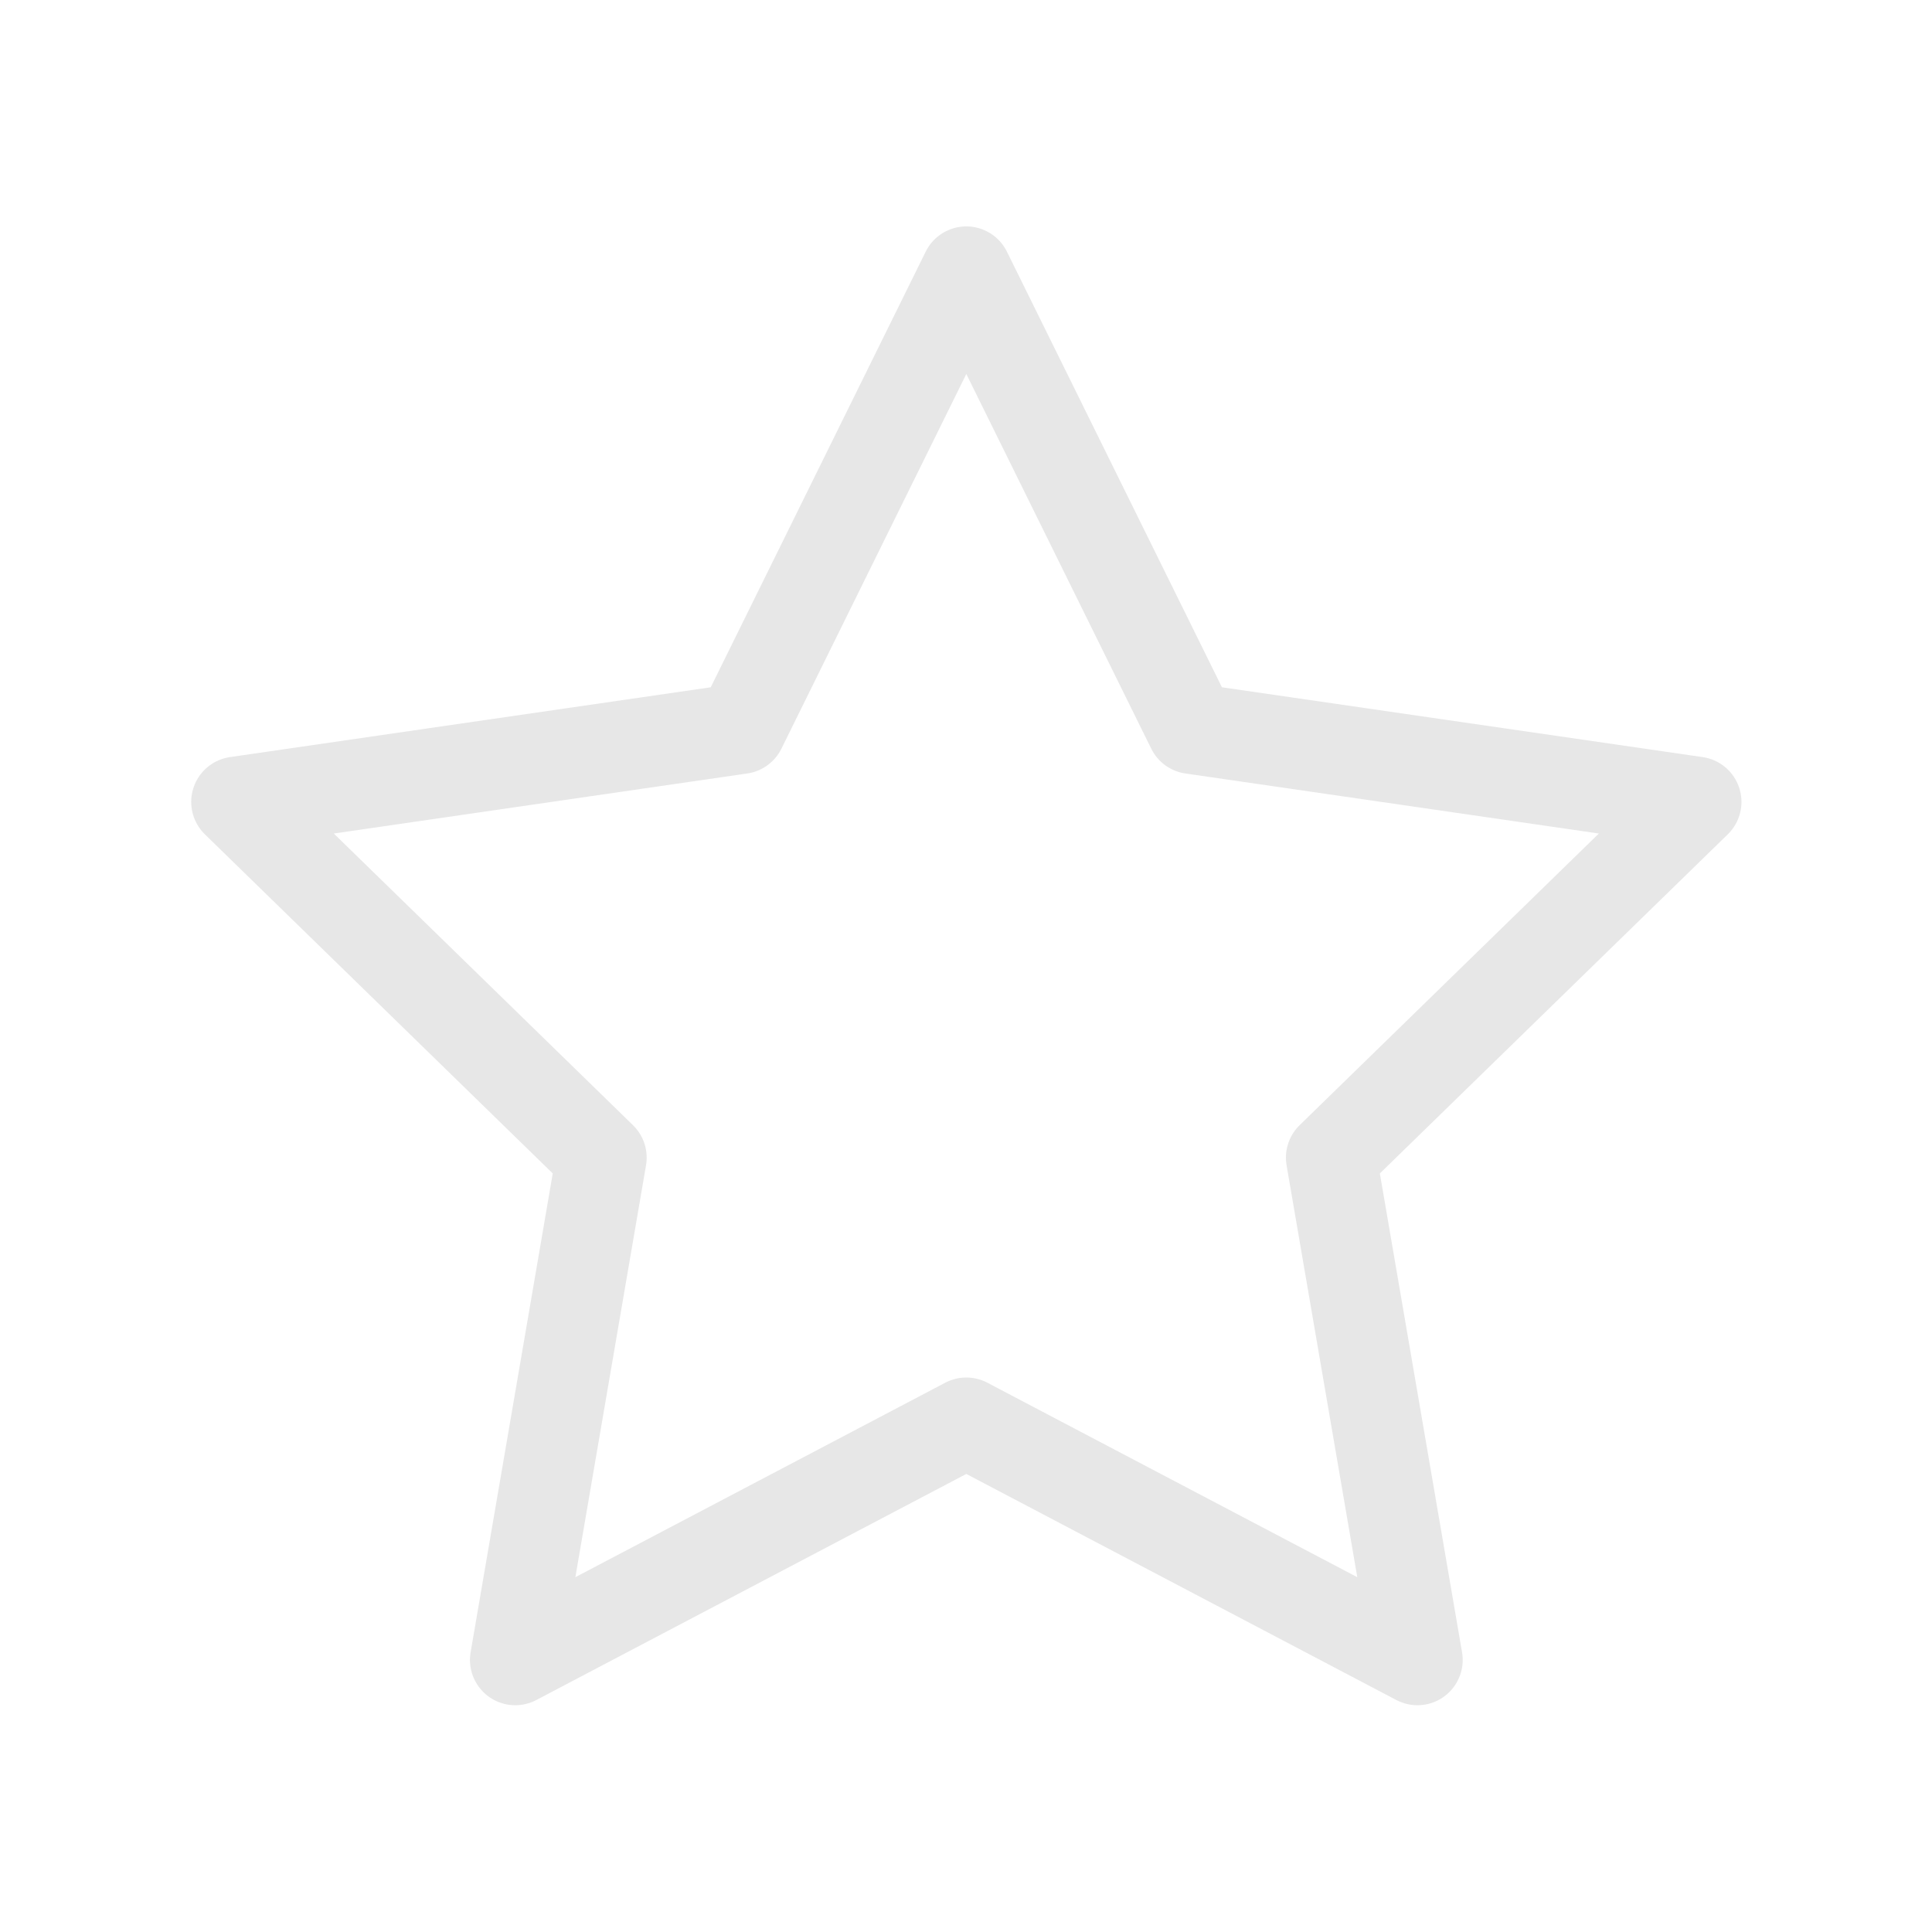
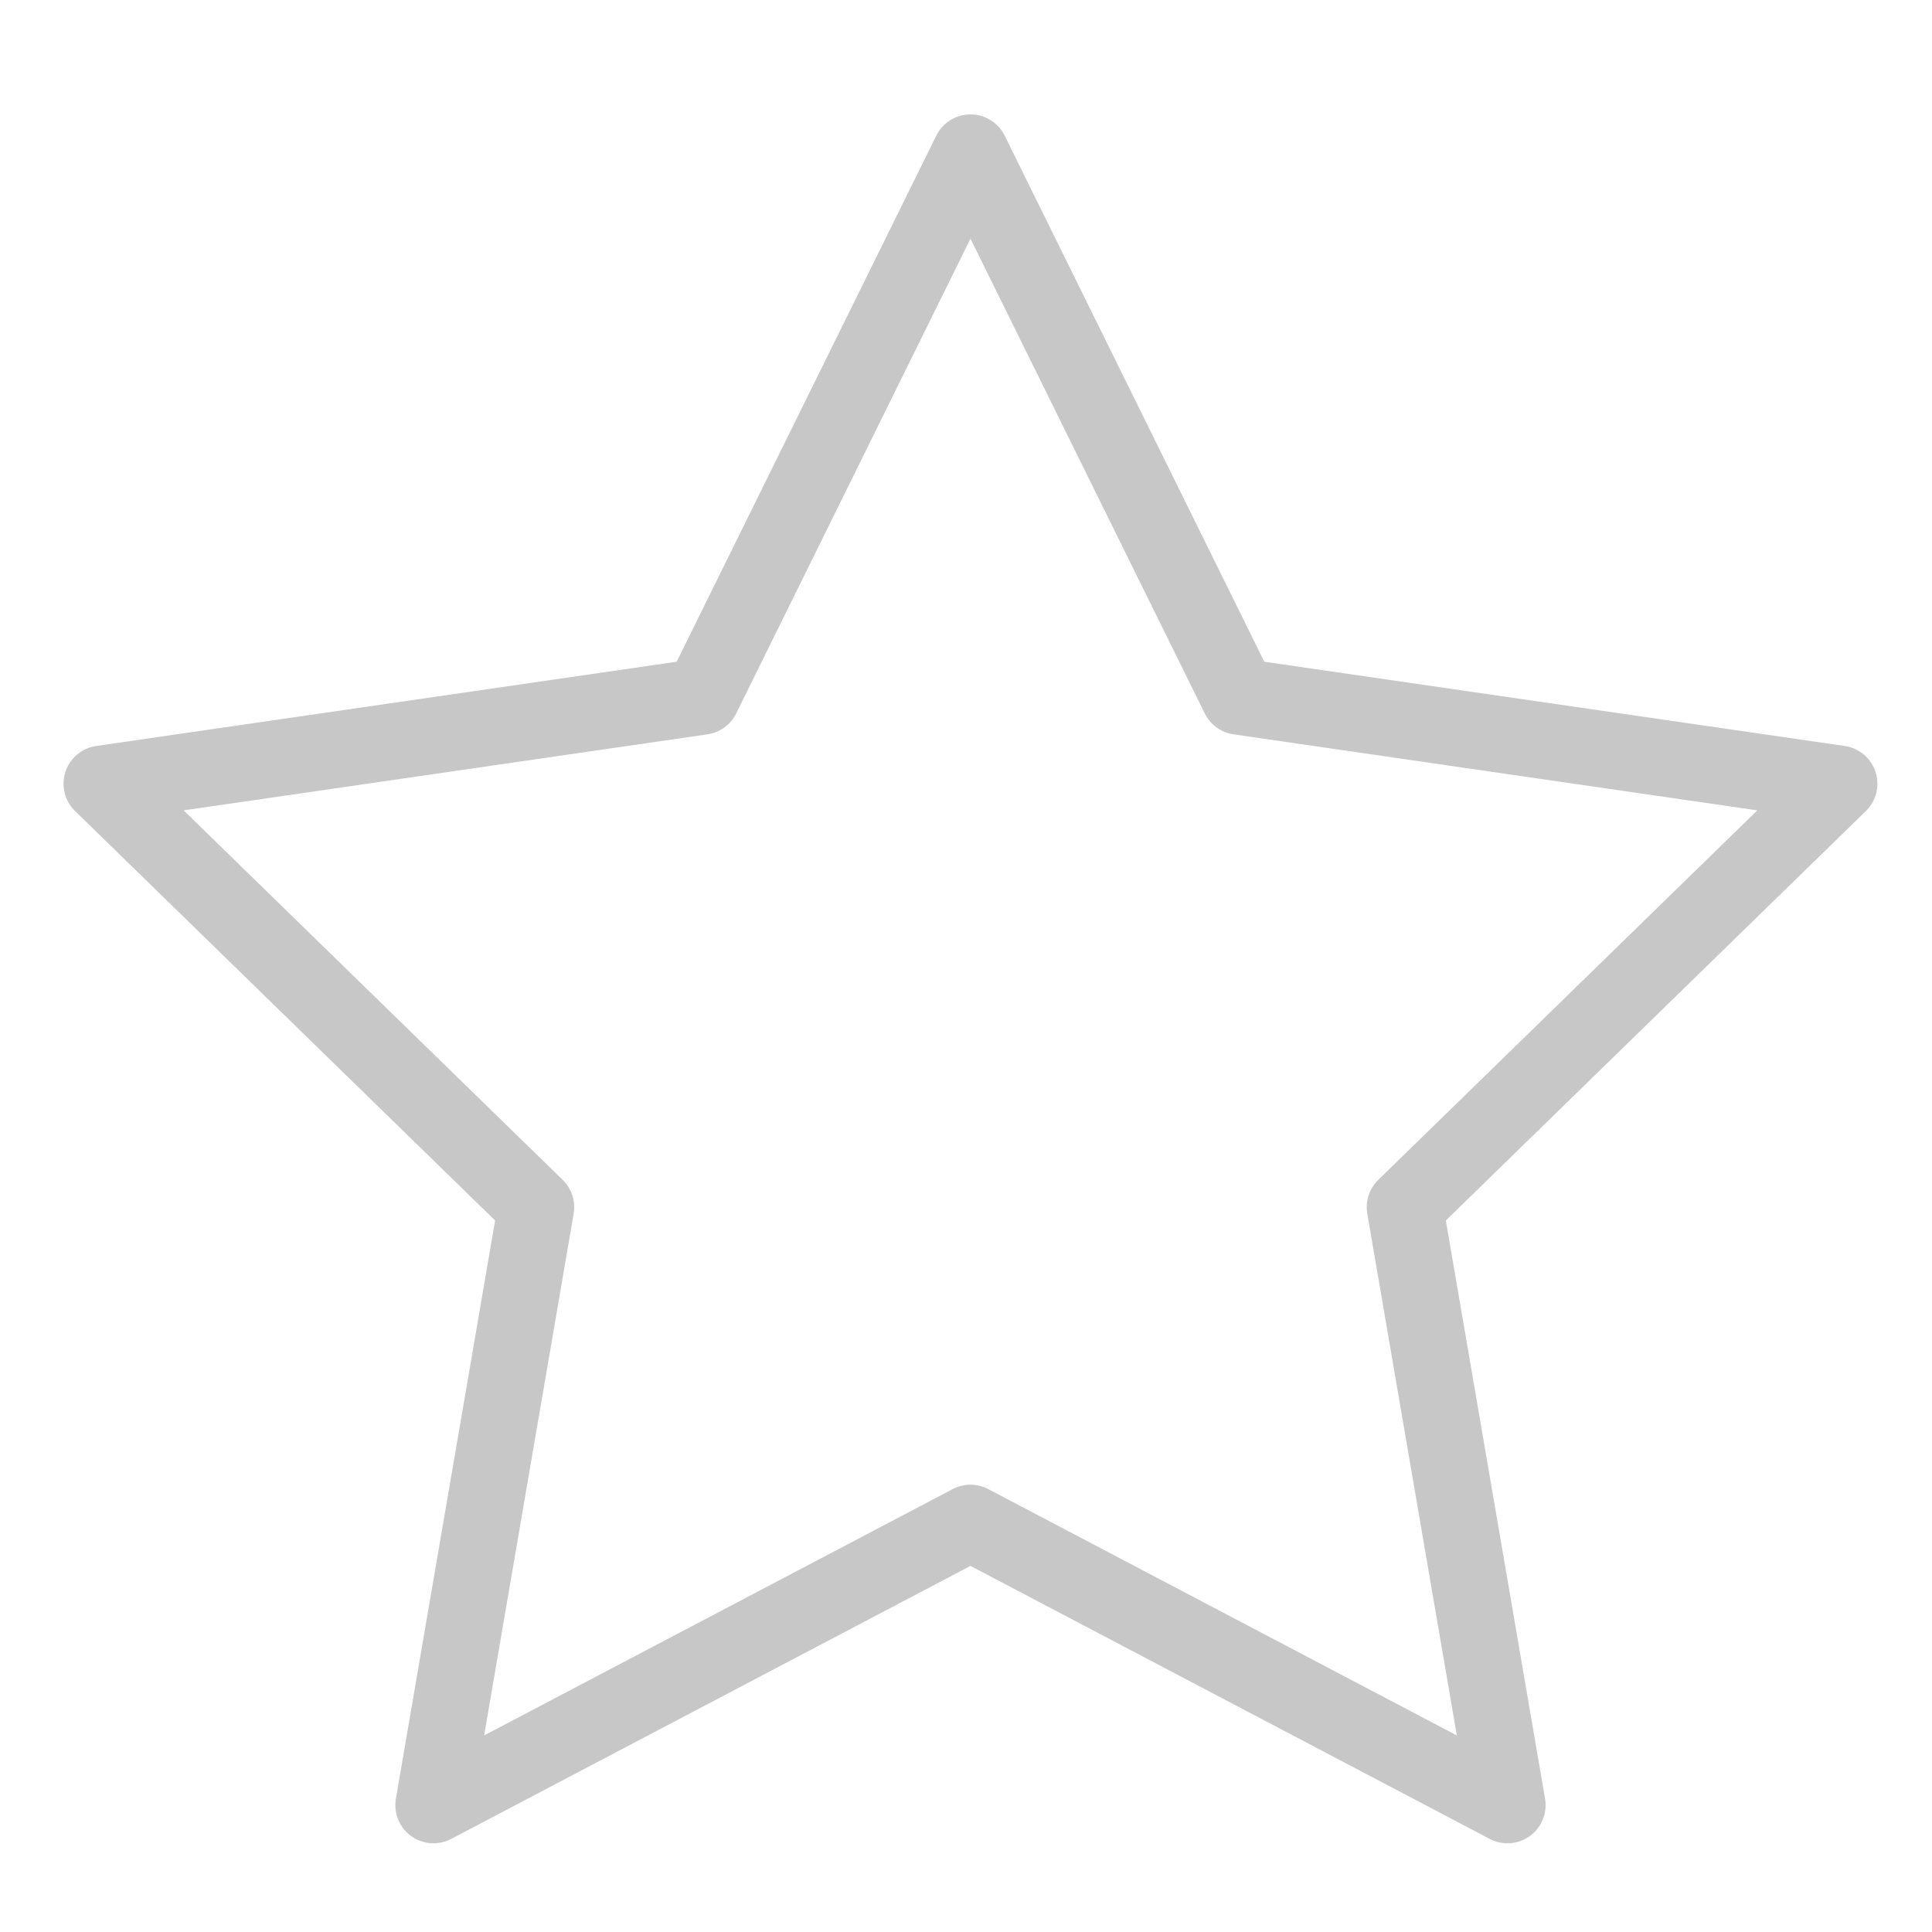
- <svg xmlns="http://www.w3.org/2000/svg" width="32px" height="32px" viewBox="0 0 32 32" version="1.1">
-   <defs>
-     <filter id="filter-1">
-       <feColorMatrix in="SourceGraphic" type="matrix" values="0 0 0 0 0.8 0 0 0 0 0.8 0 0 0 0 0.8 0 0 0 1 0" />
-     </filter>
-   </defs>
+ <svg xmlns="http://www.w3.org/2000/svg" width="38px" height="38px" viewBox="0 0 38 38" version="1.1">
  <g id="desktop_Account-Reviews" stroke="none" stroke-width="1" fill="none" fill-rule="evenodd" stroke-linecap="round" stroke-linejoin="round">
-     <g filter="url(#filter-1)" id="star">
-       <g transform="translate(3.9, 4.5)">
-         <polygon id="Path" stroke="#000000" stroke-width="1.5" points="12.105 19.066 4.634 22.994 6.061 14.674 0.017 8.782 8.37 7.569 12.105 0 15.841 7.569 24.194 8.782 18.149 14.674 19.577 22.994" />
-       </g>
-     </g>
+     <polygon id="Stroke-1" stroke="#C7C7C7" stroke-width="1.5" points="19.088 29.952 8.526 35.505 10.544 23.744 2 15.415 13.807 13.701 19.088 3 24.369 13.701 36.176 15.415 27.632 23.744 29.65 35.505" />
  </g>
</svg>
